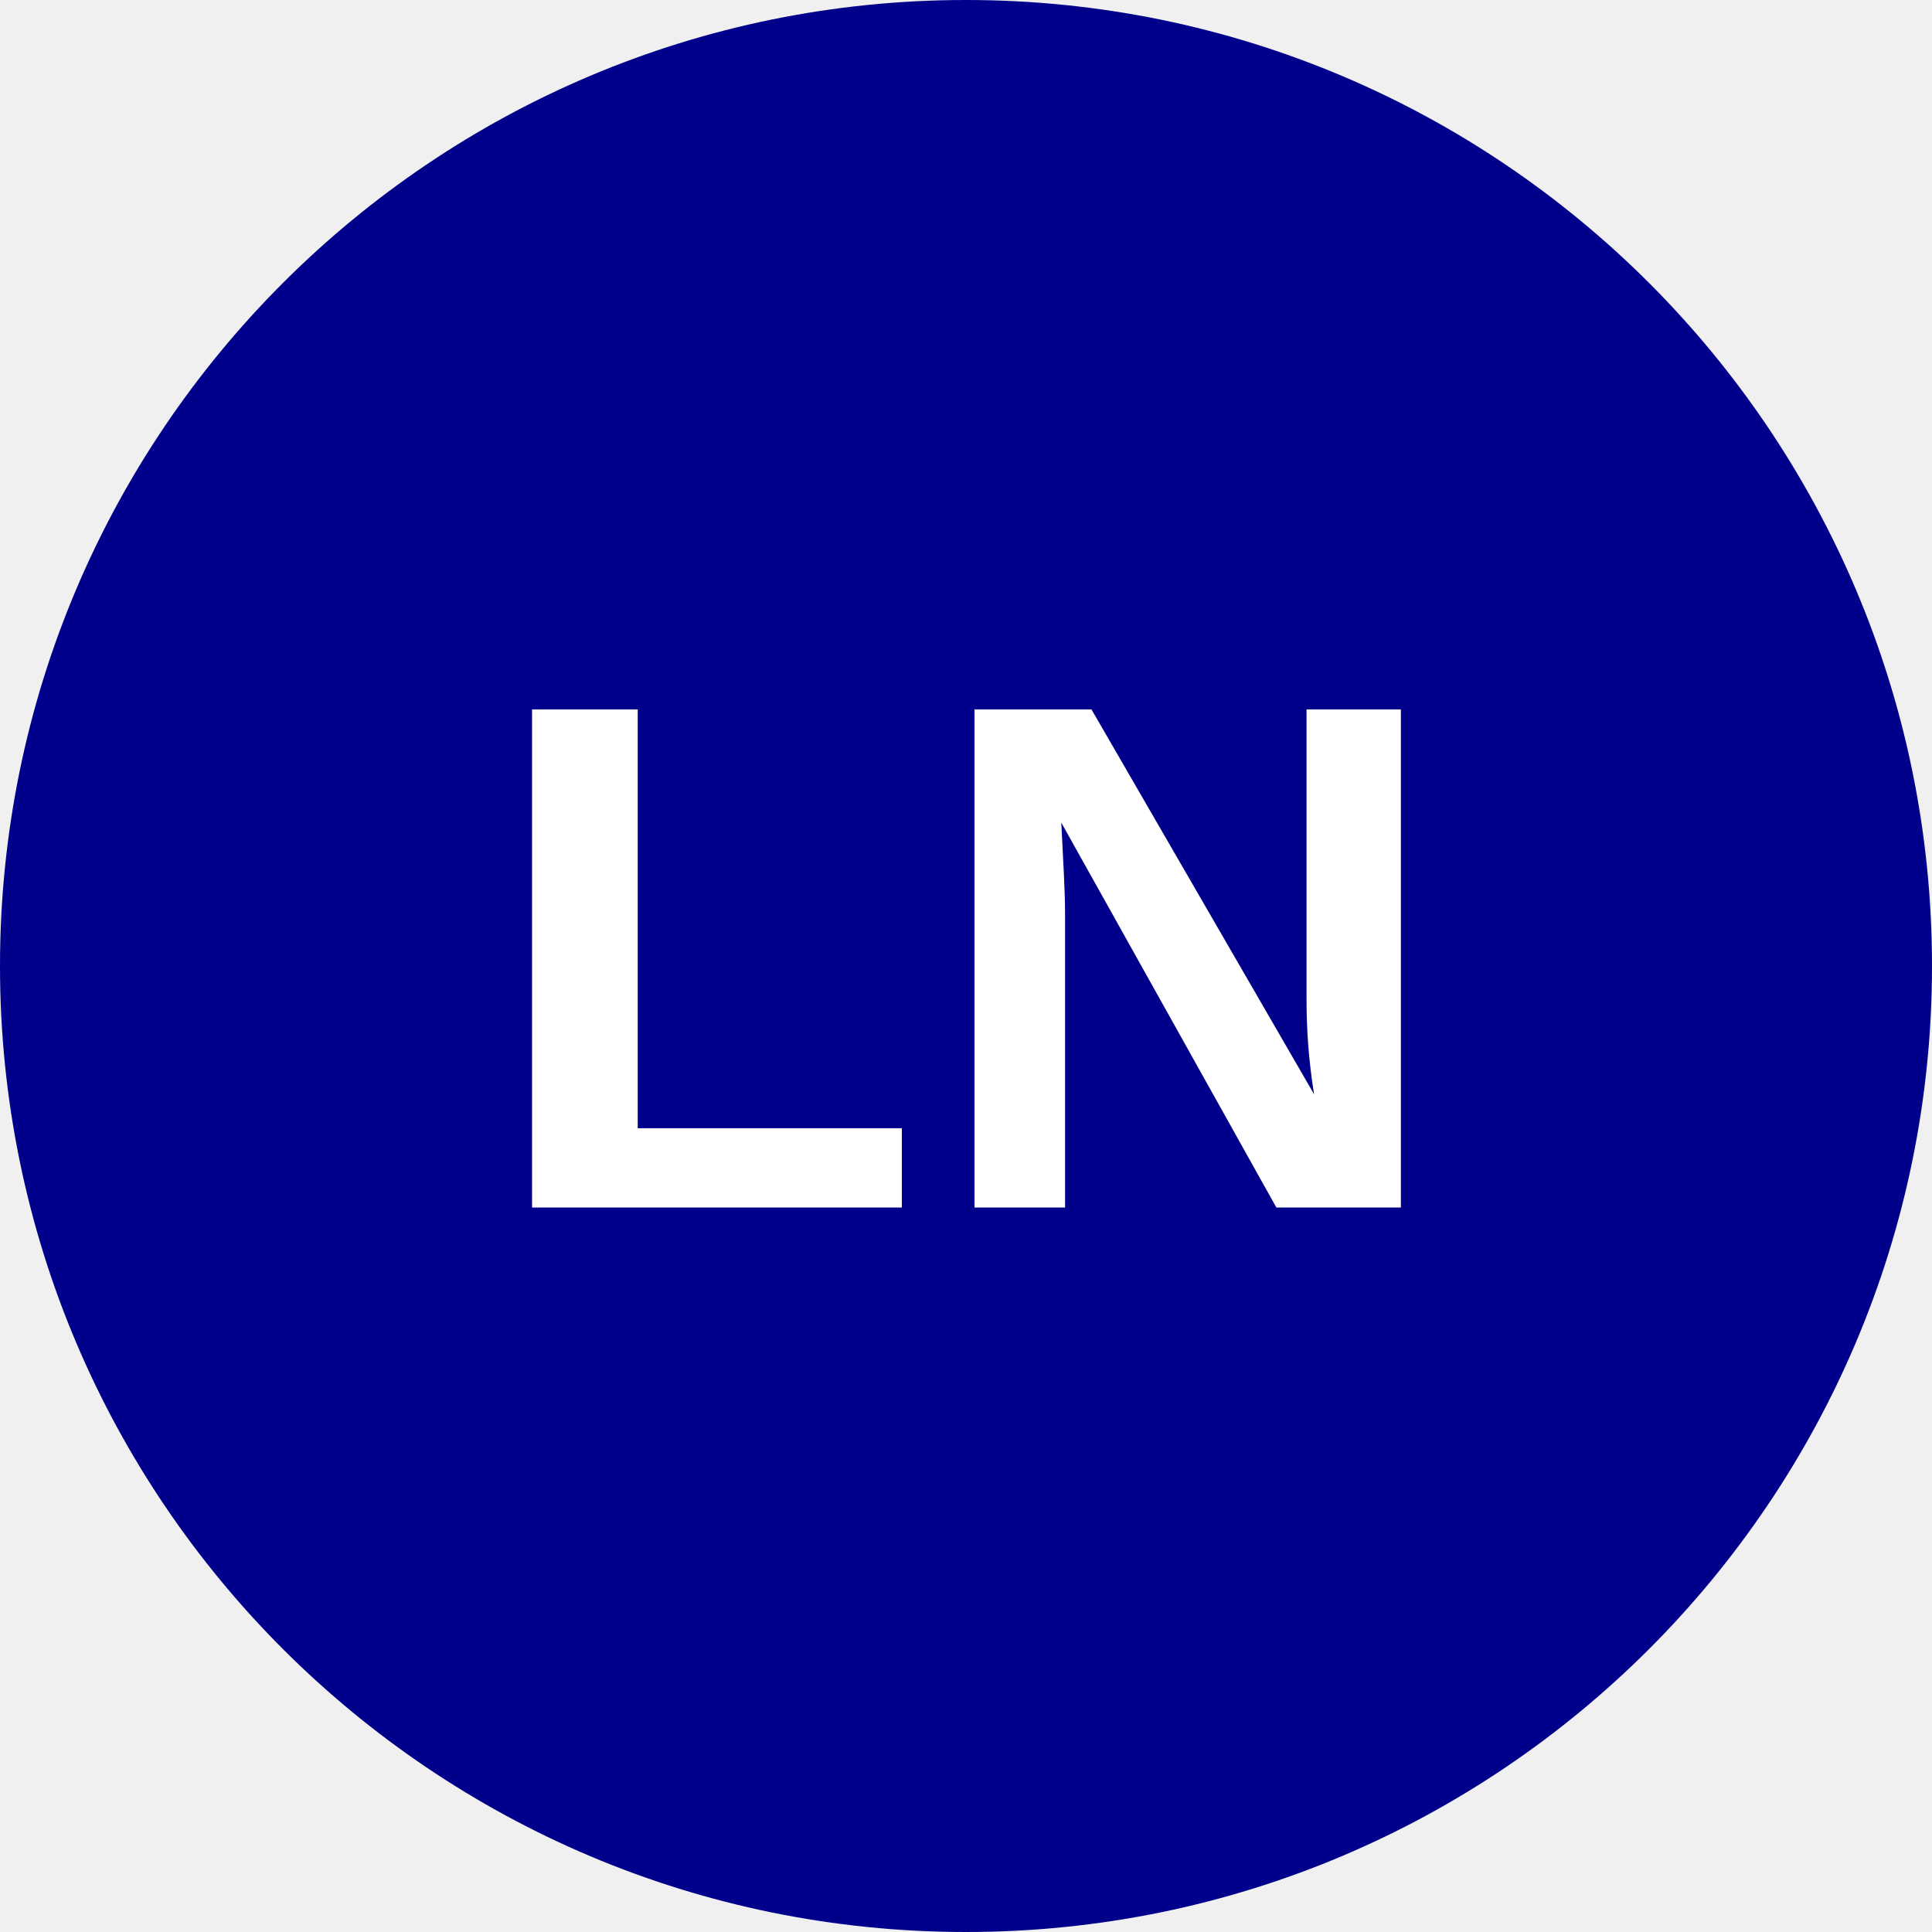
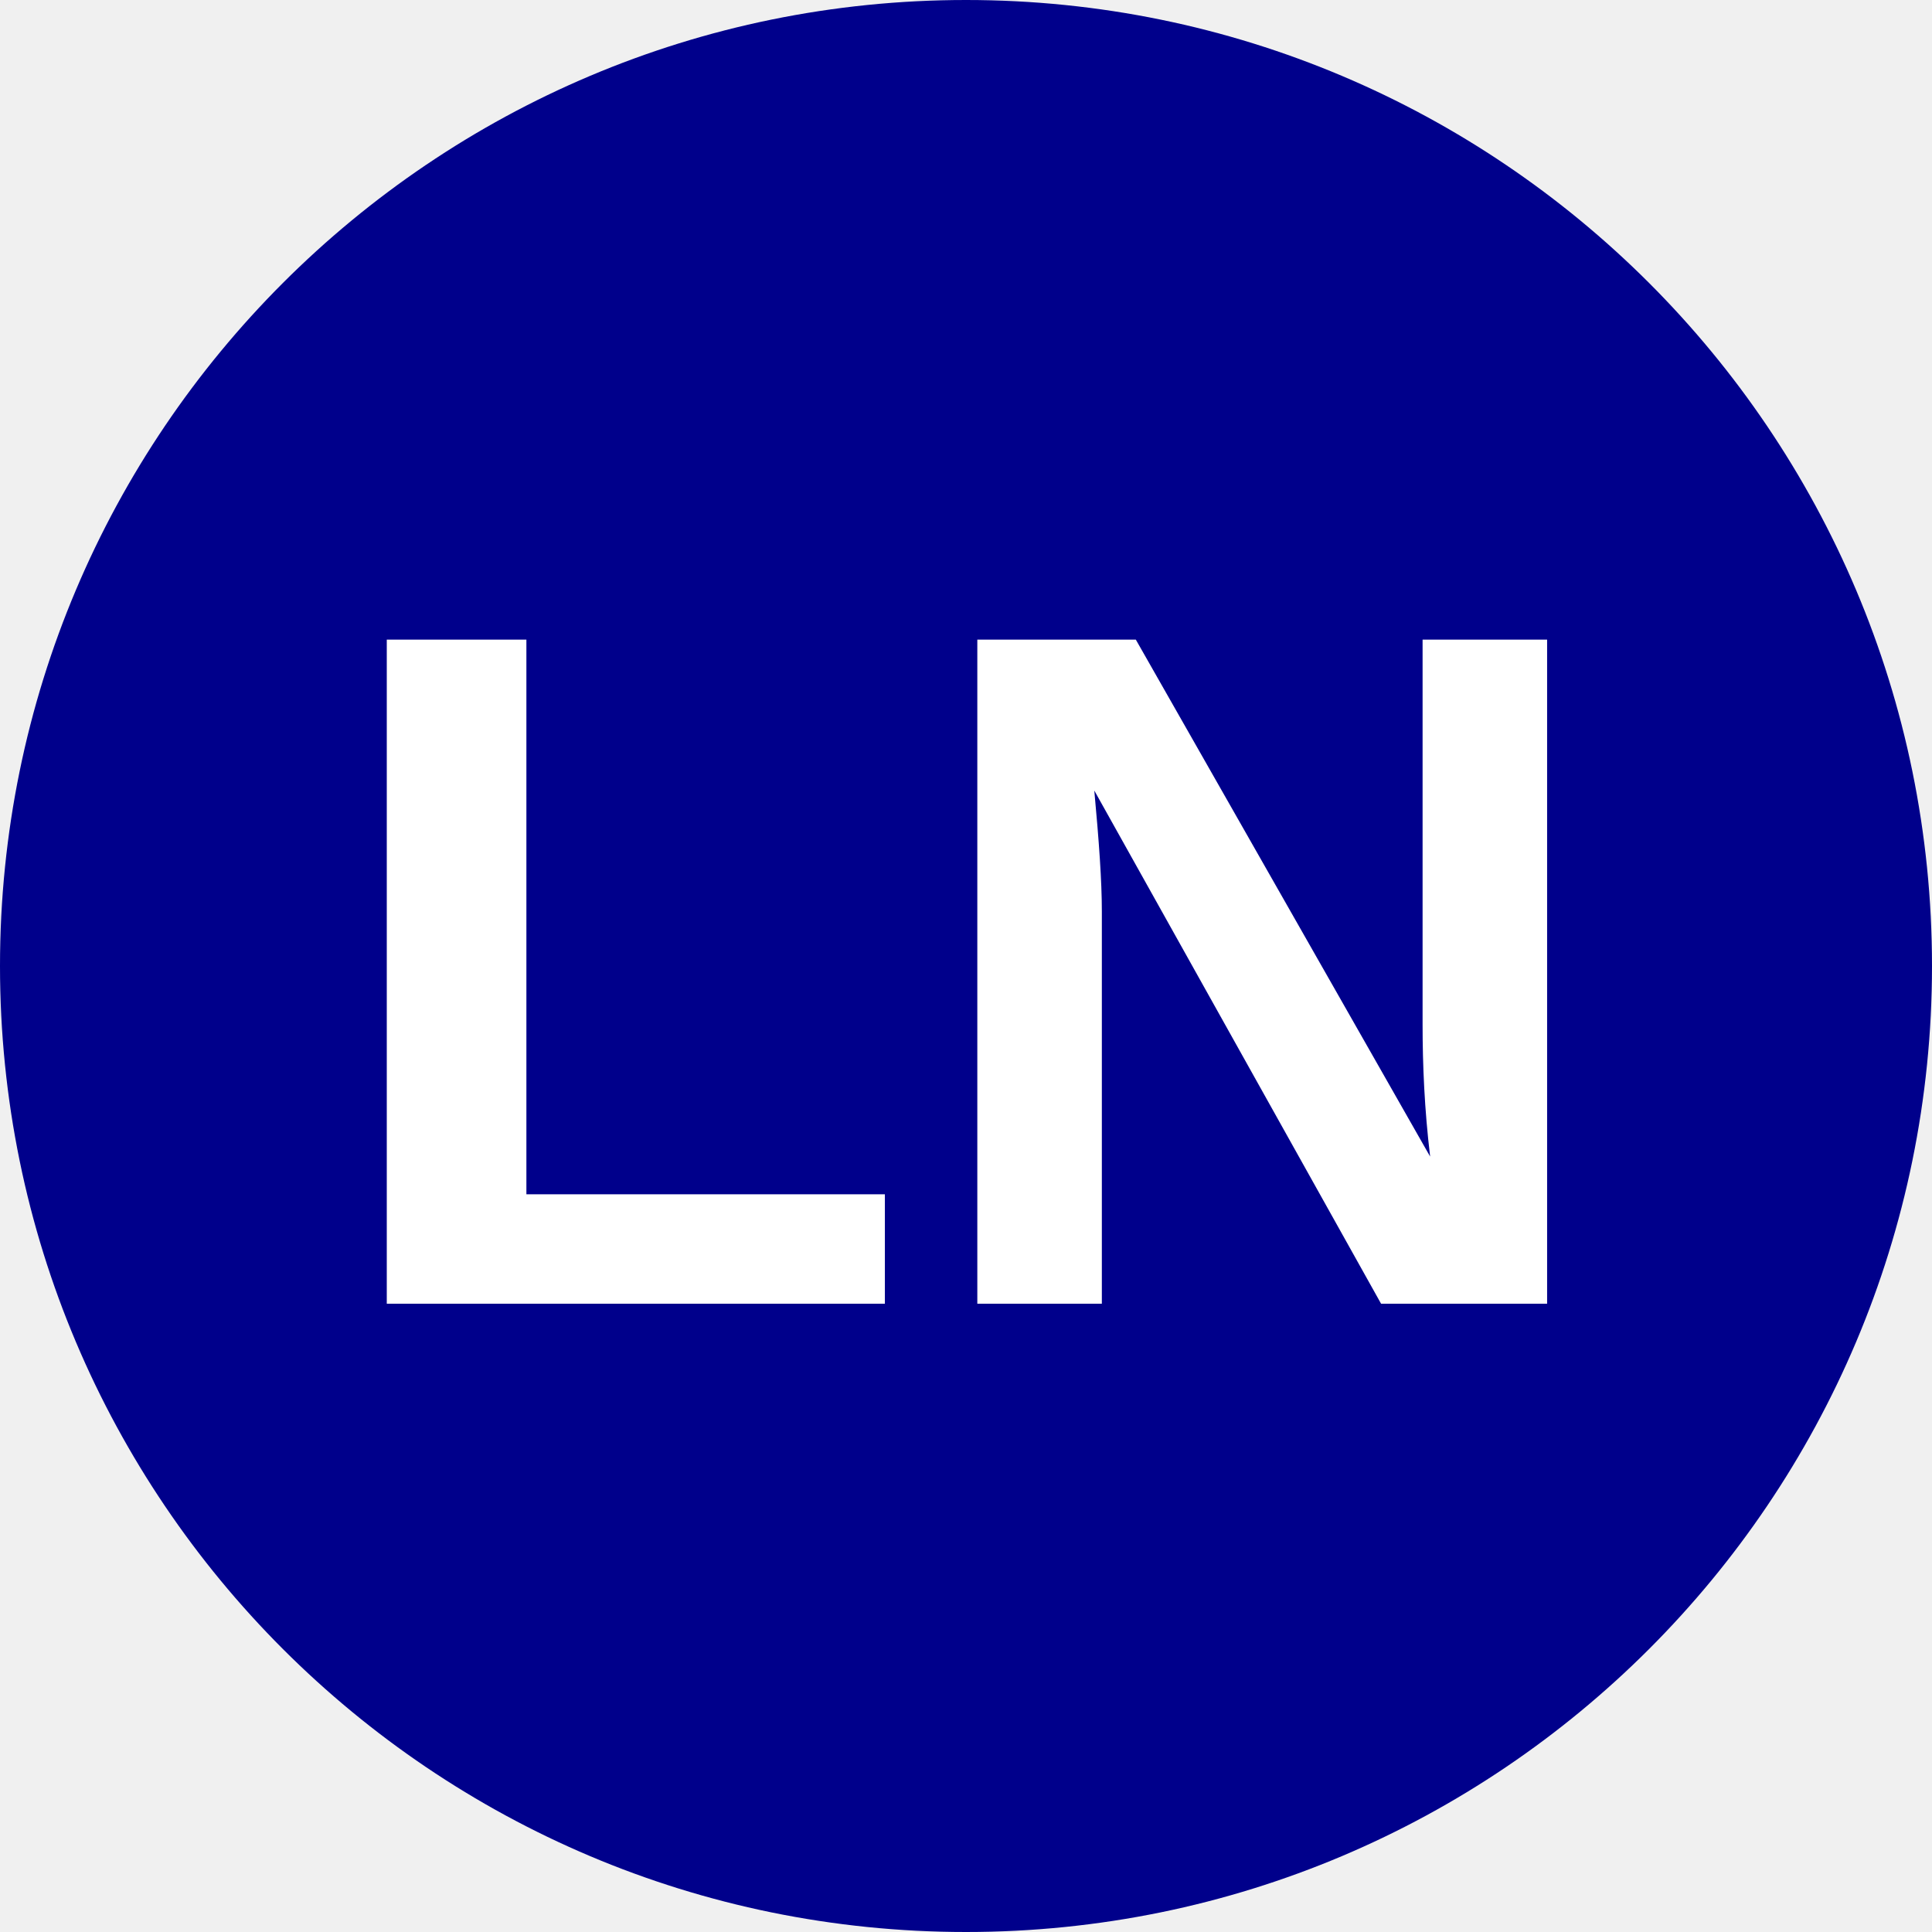
<svg xmlns="http://www.w3.org/2000/svg" viewBox="0 0 8 8">
  <circle cx="4" cy="4" r="4" fill="darkblue" />
-   <text x="4" y="5" text-anchor="middle" font-weight="700" font-size="3" font-family="Arial" fill="#ffffff">LN</text>
+   <text x="4" y="5.4" text-anchor="middle" font-weight="700" font-size="4" font-family="Arial" fill="#fff">LN</text>
</svg>
